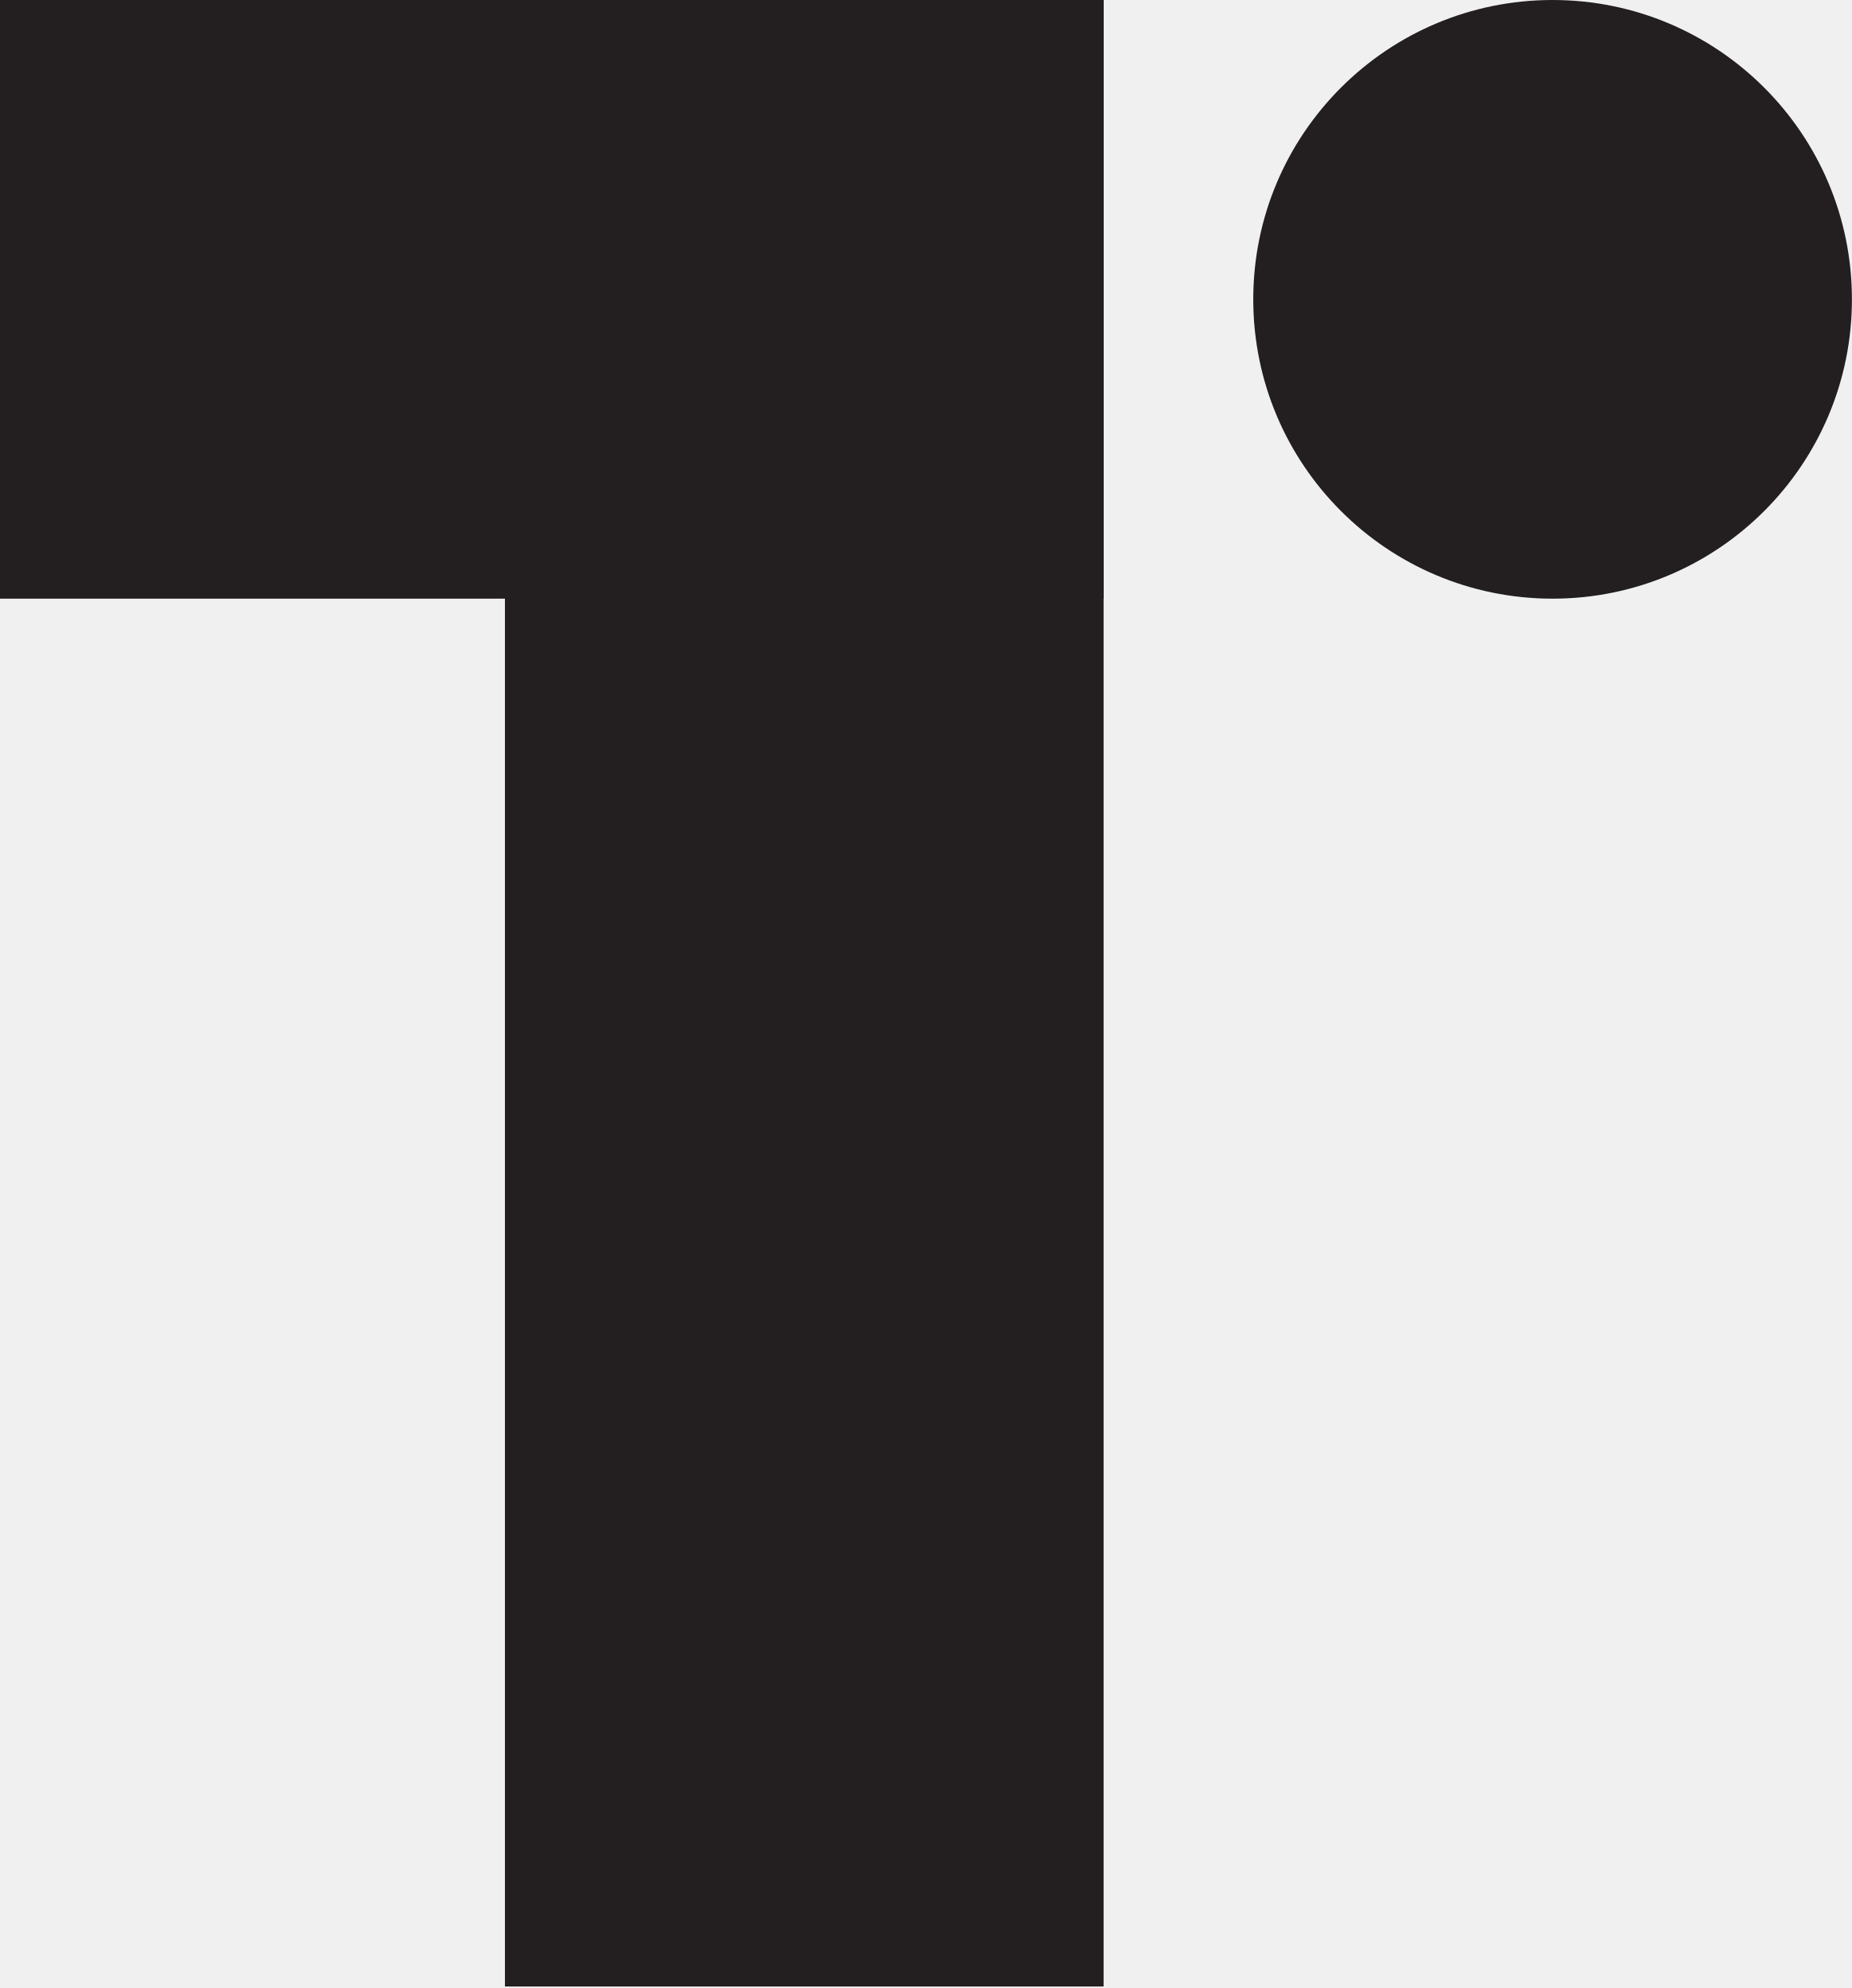
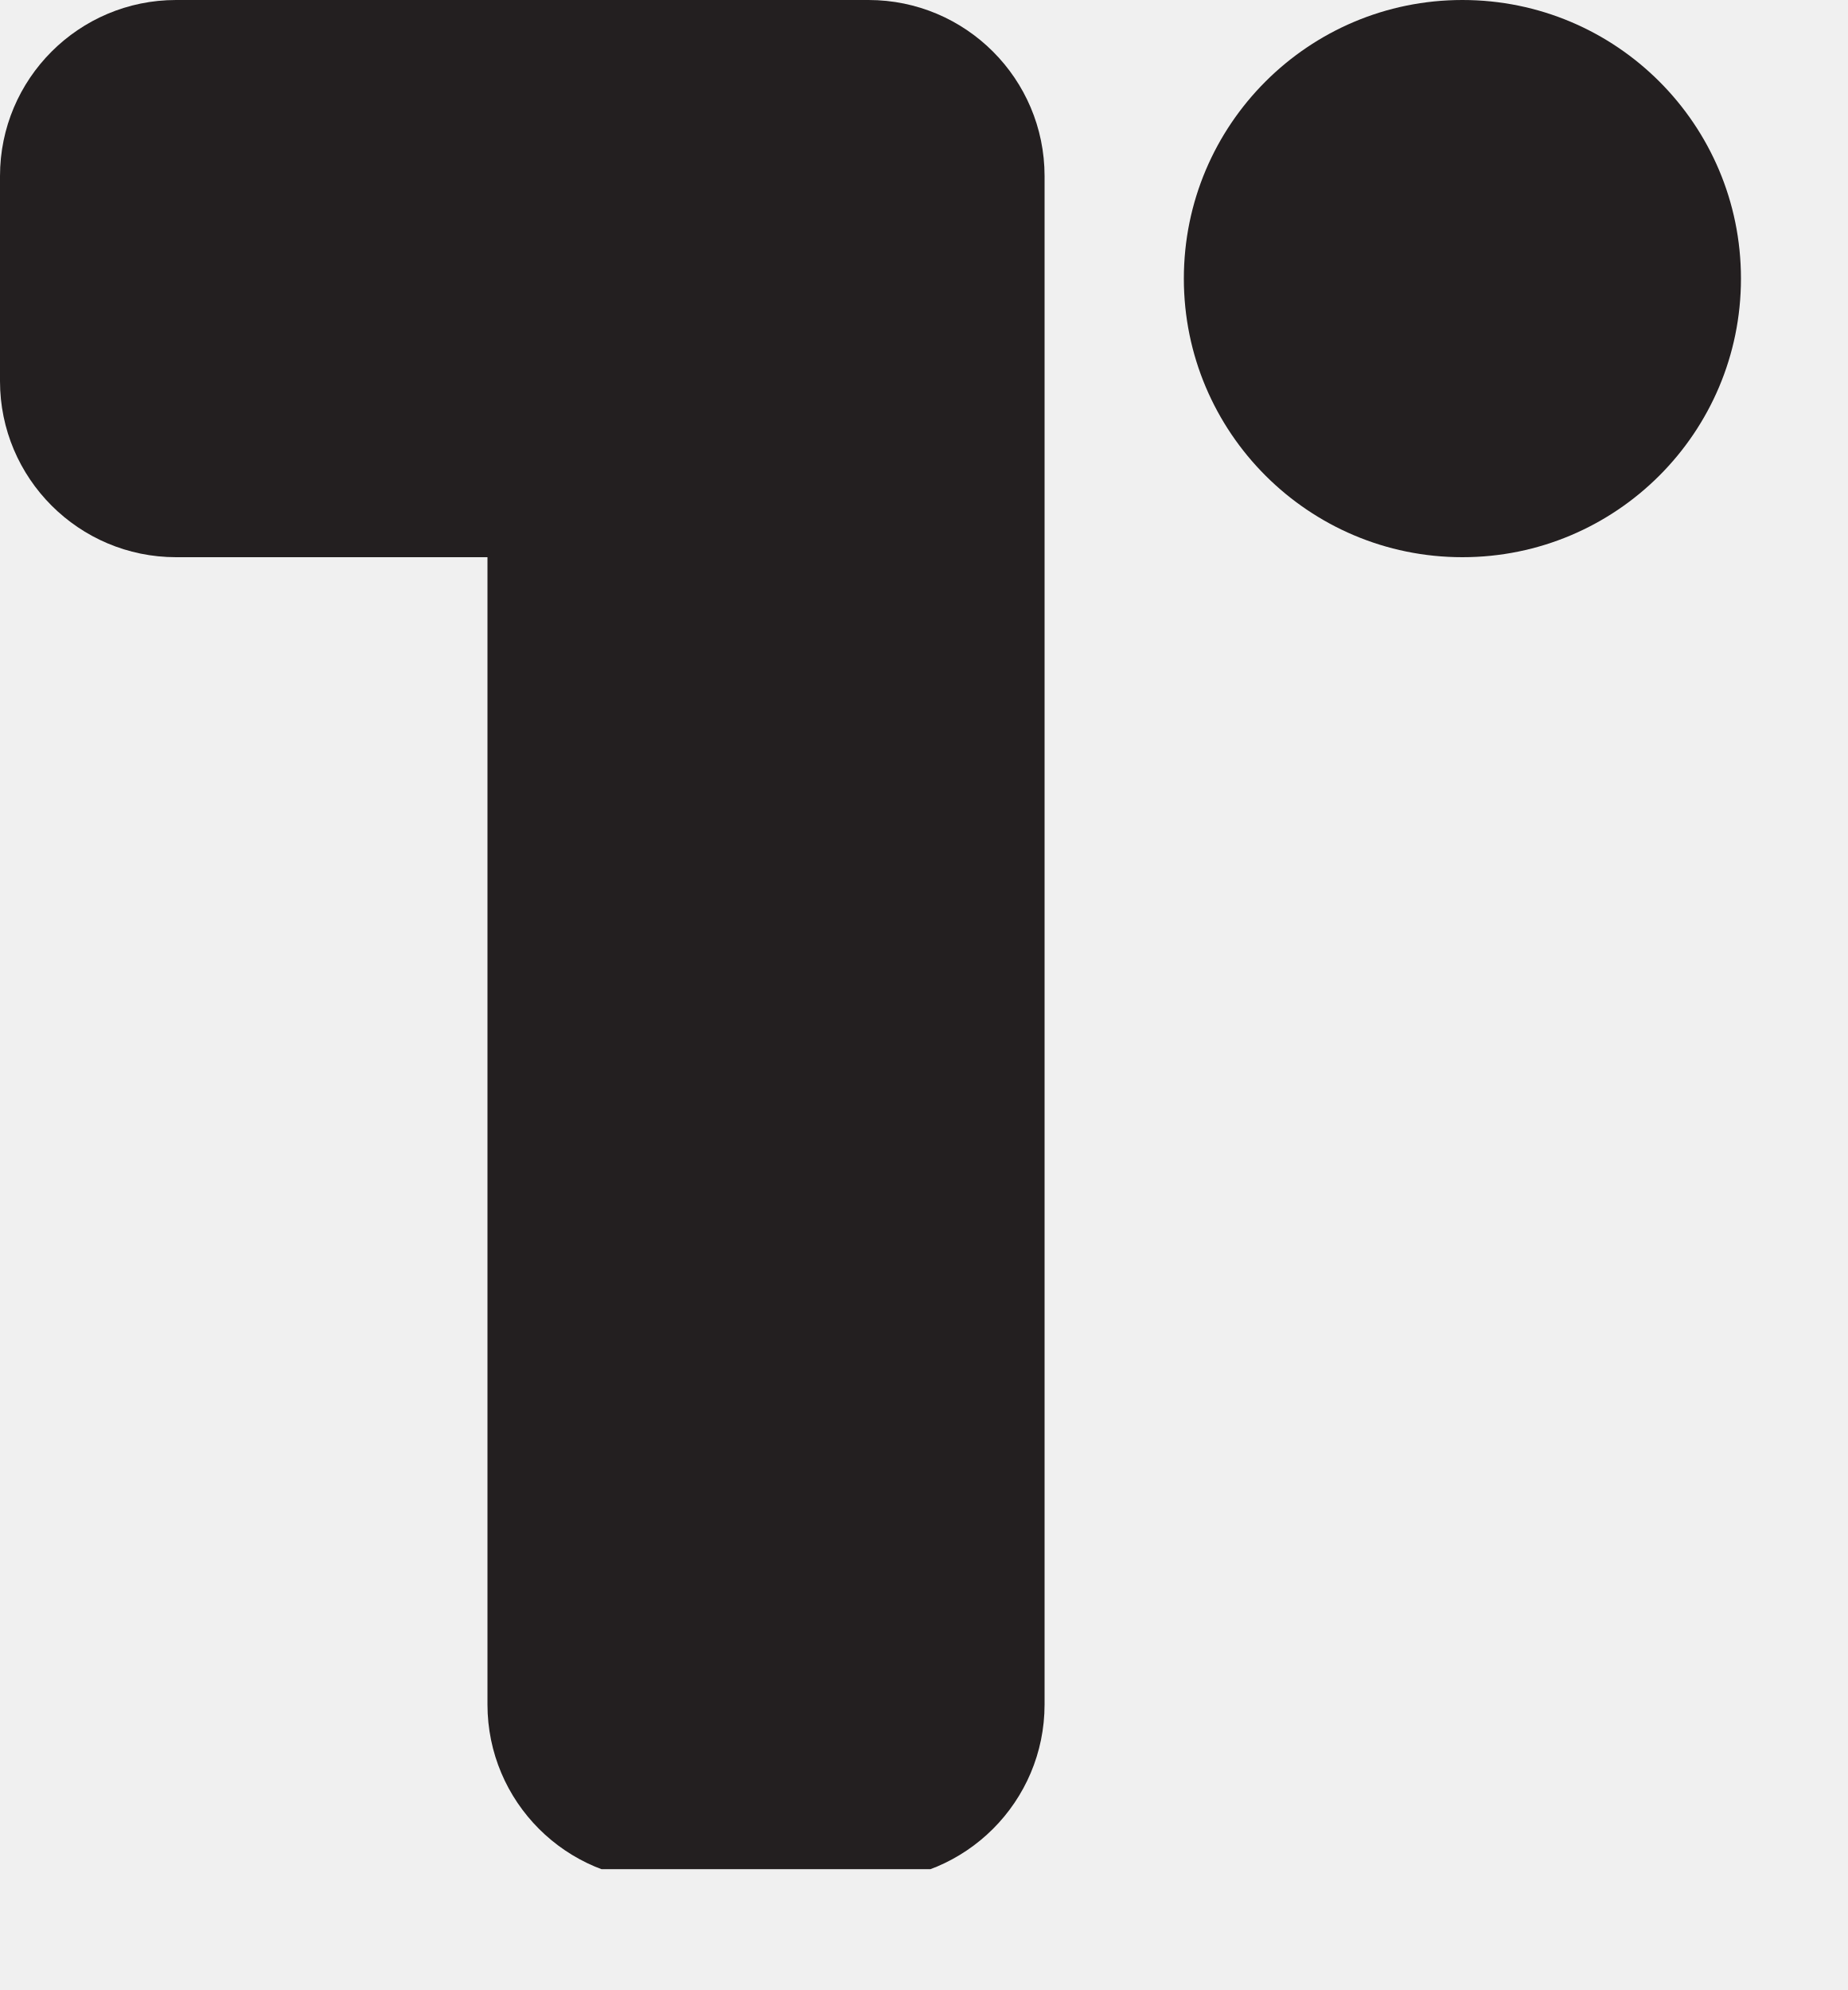
- <svg xmlns="http://www.w3.org/2000/svg" id="Layer_1" data-name="Layer 1" viewBox="0 0 12.25 13.15">
+ <svg xmlns="http://www.w3.org/2000/svg" width="13" height="14" viewBox="0 0 13 14" fill="none">
+   <g clip-path="url(#clip0)">
+     <path d="M0 1.239C0 0.555 0.555 0 1.239 0H6.111C6.795 0 7.35 0.555 7.35 1.239V2.681L7.35 2.692V11.991C7.35 12.675 6.795 13.229 6.111 13.229H4.668C3.984 13.229 3.43 12.675 3.43 11.991V3.92H1.239C0.555 3.92 0 3.365 0 2.681V1.239Z" fill="#231F20" />
+     <path d="M12.25 1.96C12.25 3.042 11.373 3.92 10.29 3.92C9.208 3.92 8.33 3.042 8.33 1.96C8.33 0.877 9.208 0 10.29 0C11.373 0 12.25 0.877 12.25 1.96Z" fill="#231F20" />
+   </g>
  <defs>
-     <style>.cls-1{fill:#231f20;}</style>
+     <clipPath id="clip0">
+       <rect width="12.25" height="13.15" fill="white" />
+     </clipPath>
  </defs>
-   <rect class="cls-1" width="7.3" height="3.96" />
-   <rect class="cls-1" x="3.34" width="3.96" height="13.14" />
-   <circle class="cls-1" cx="10.27" cy="1.98" r="1.98" />
</svg>
